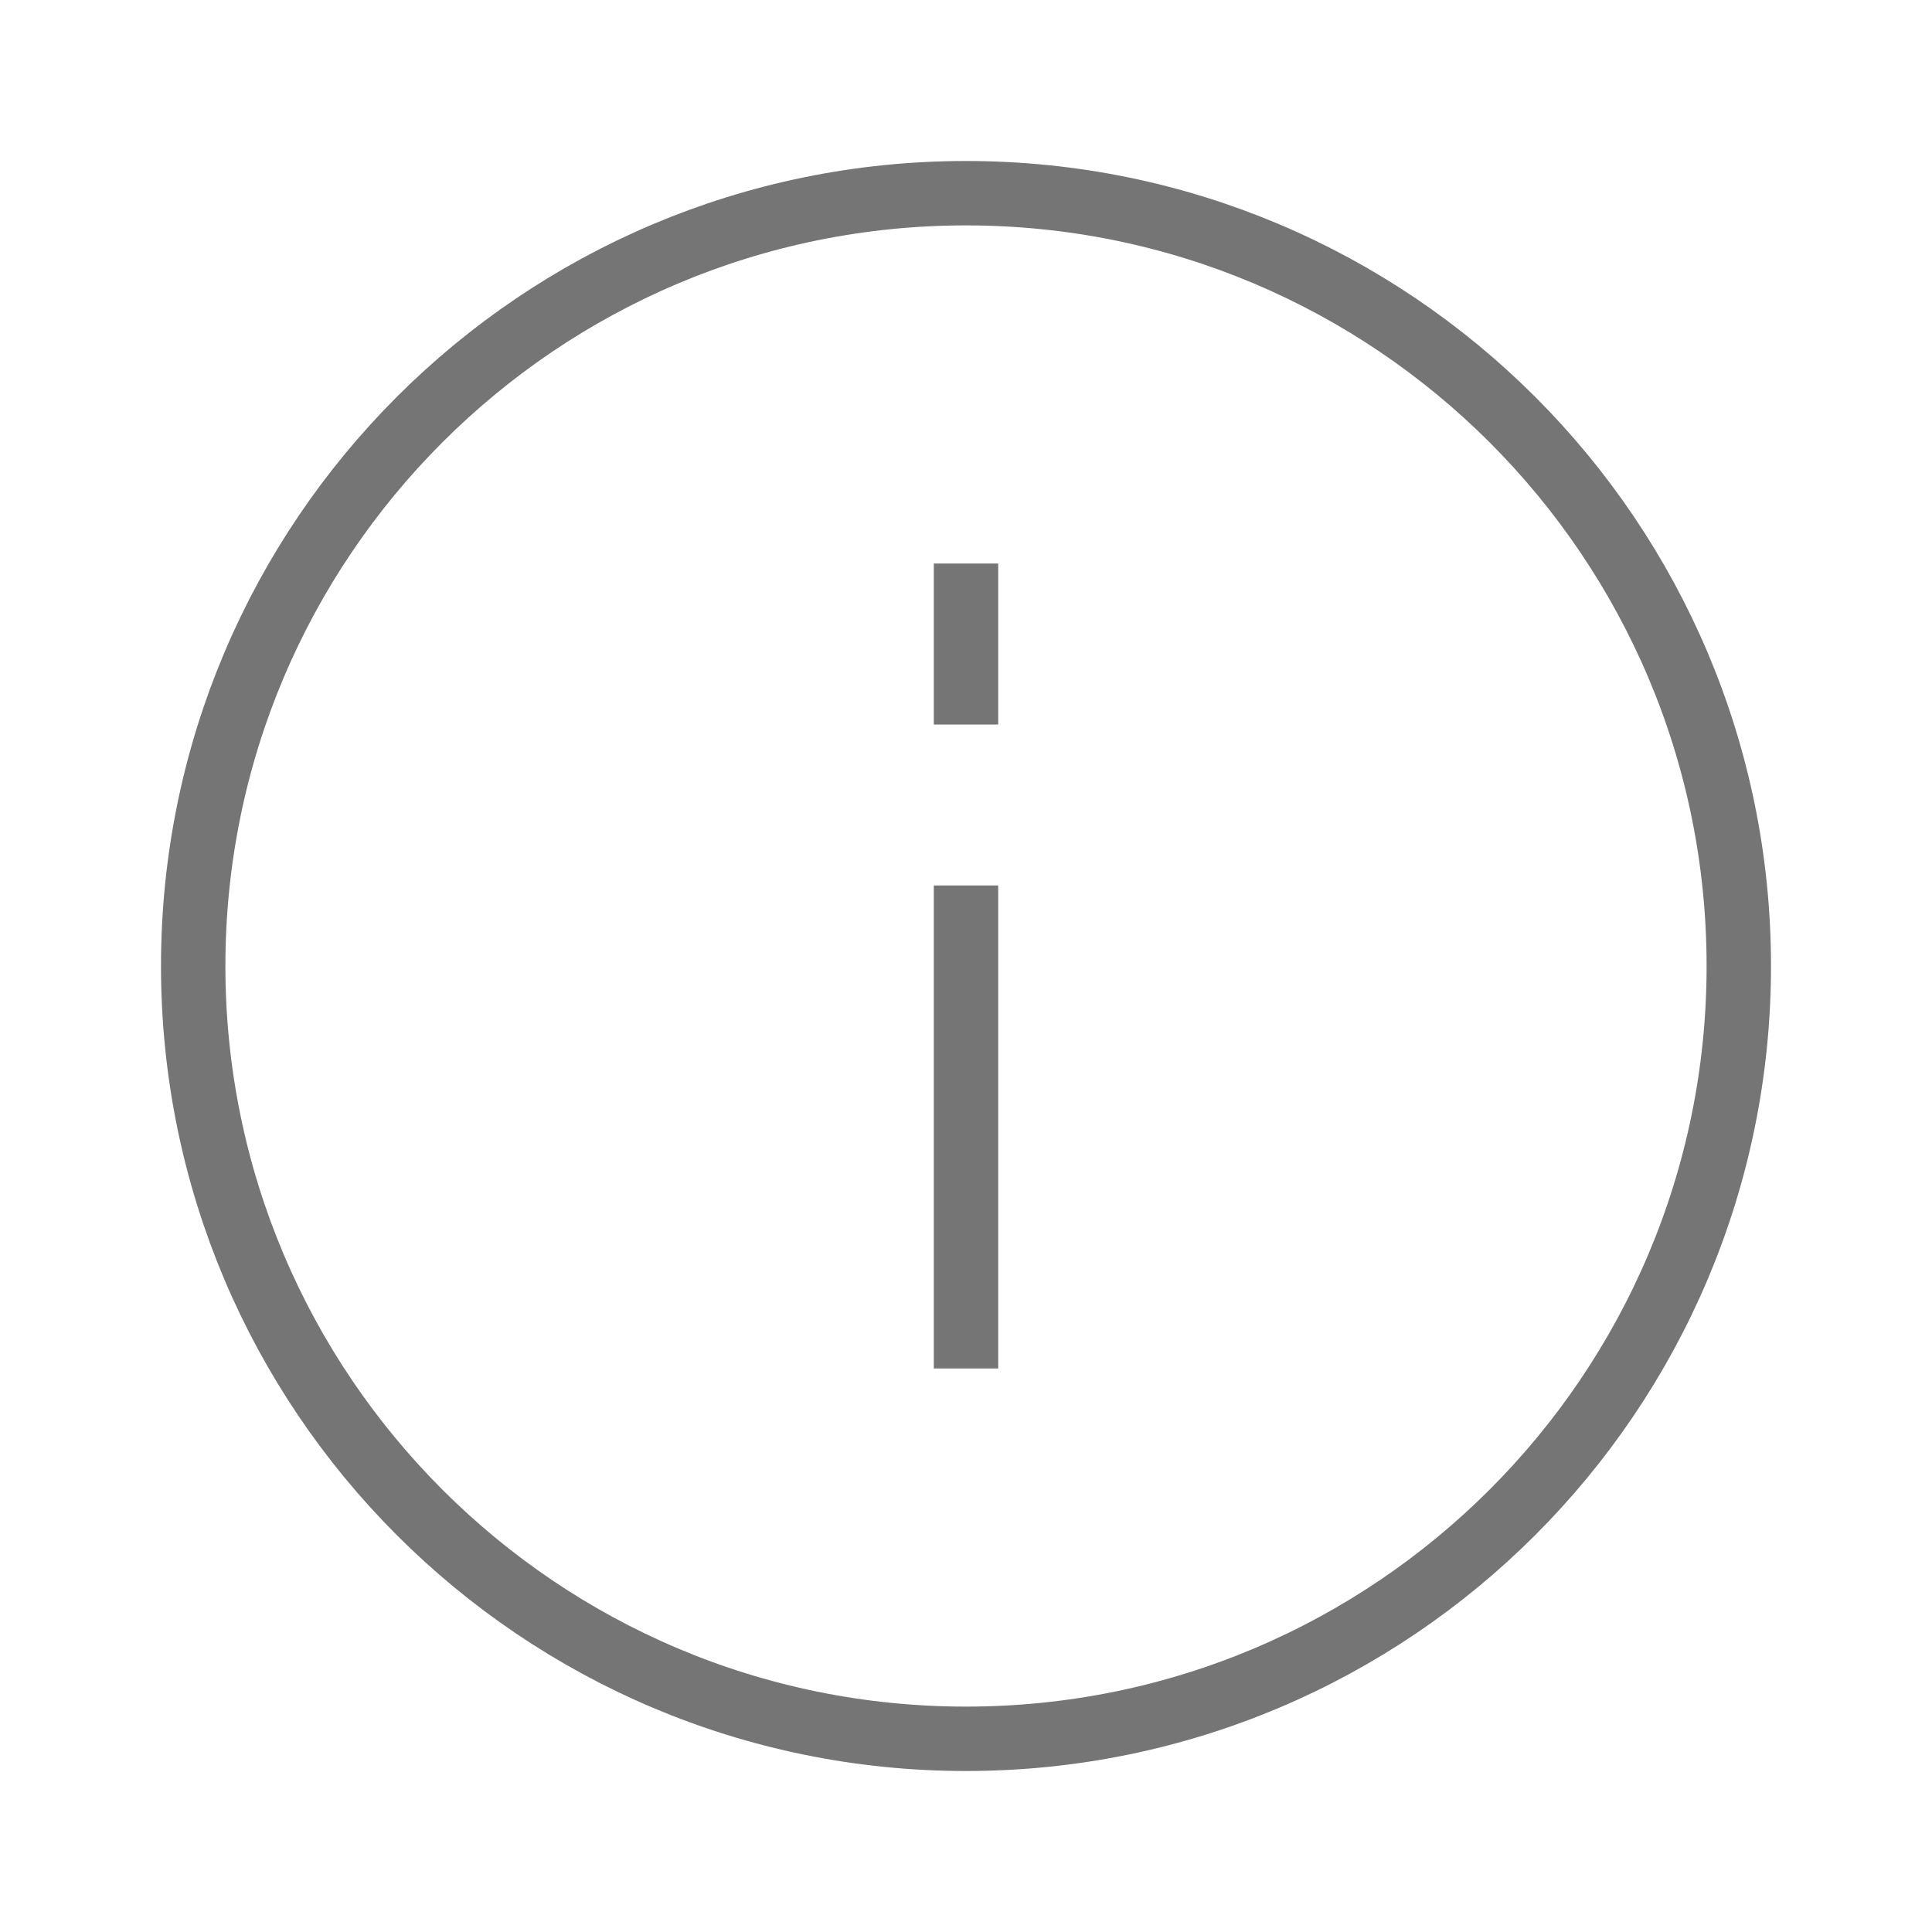
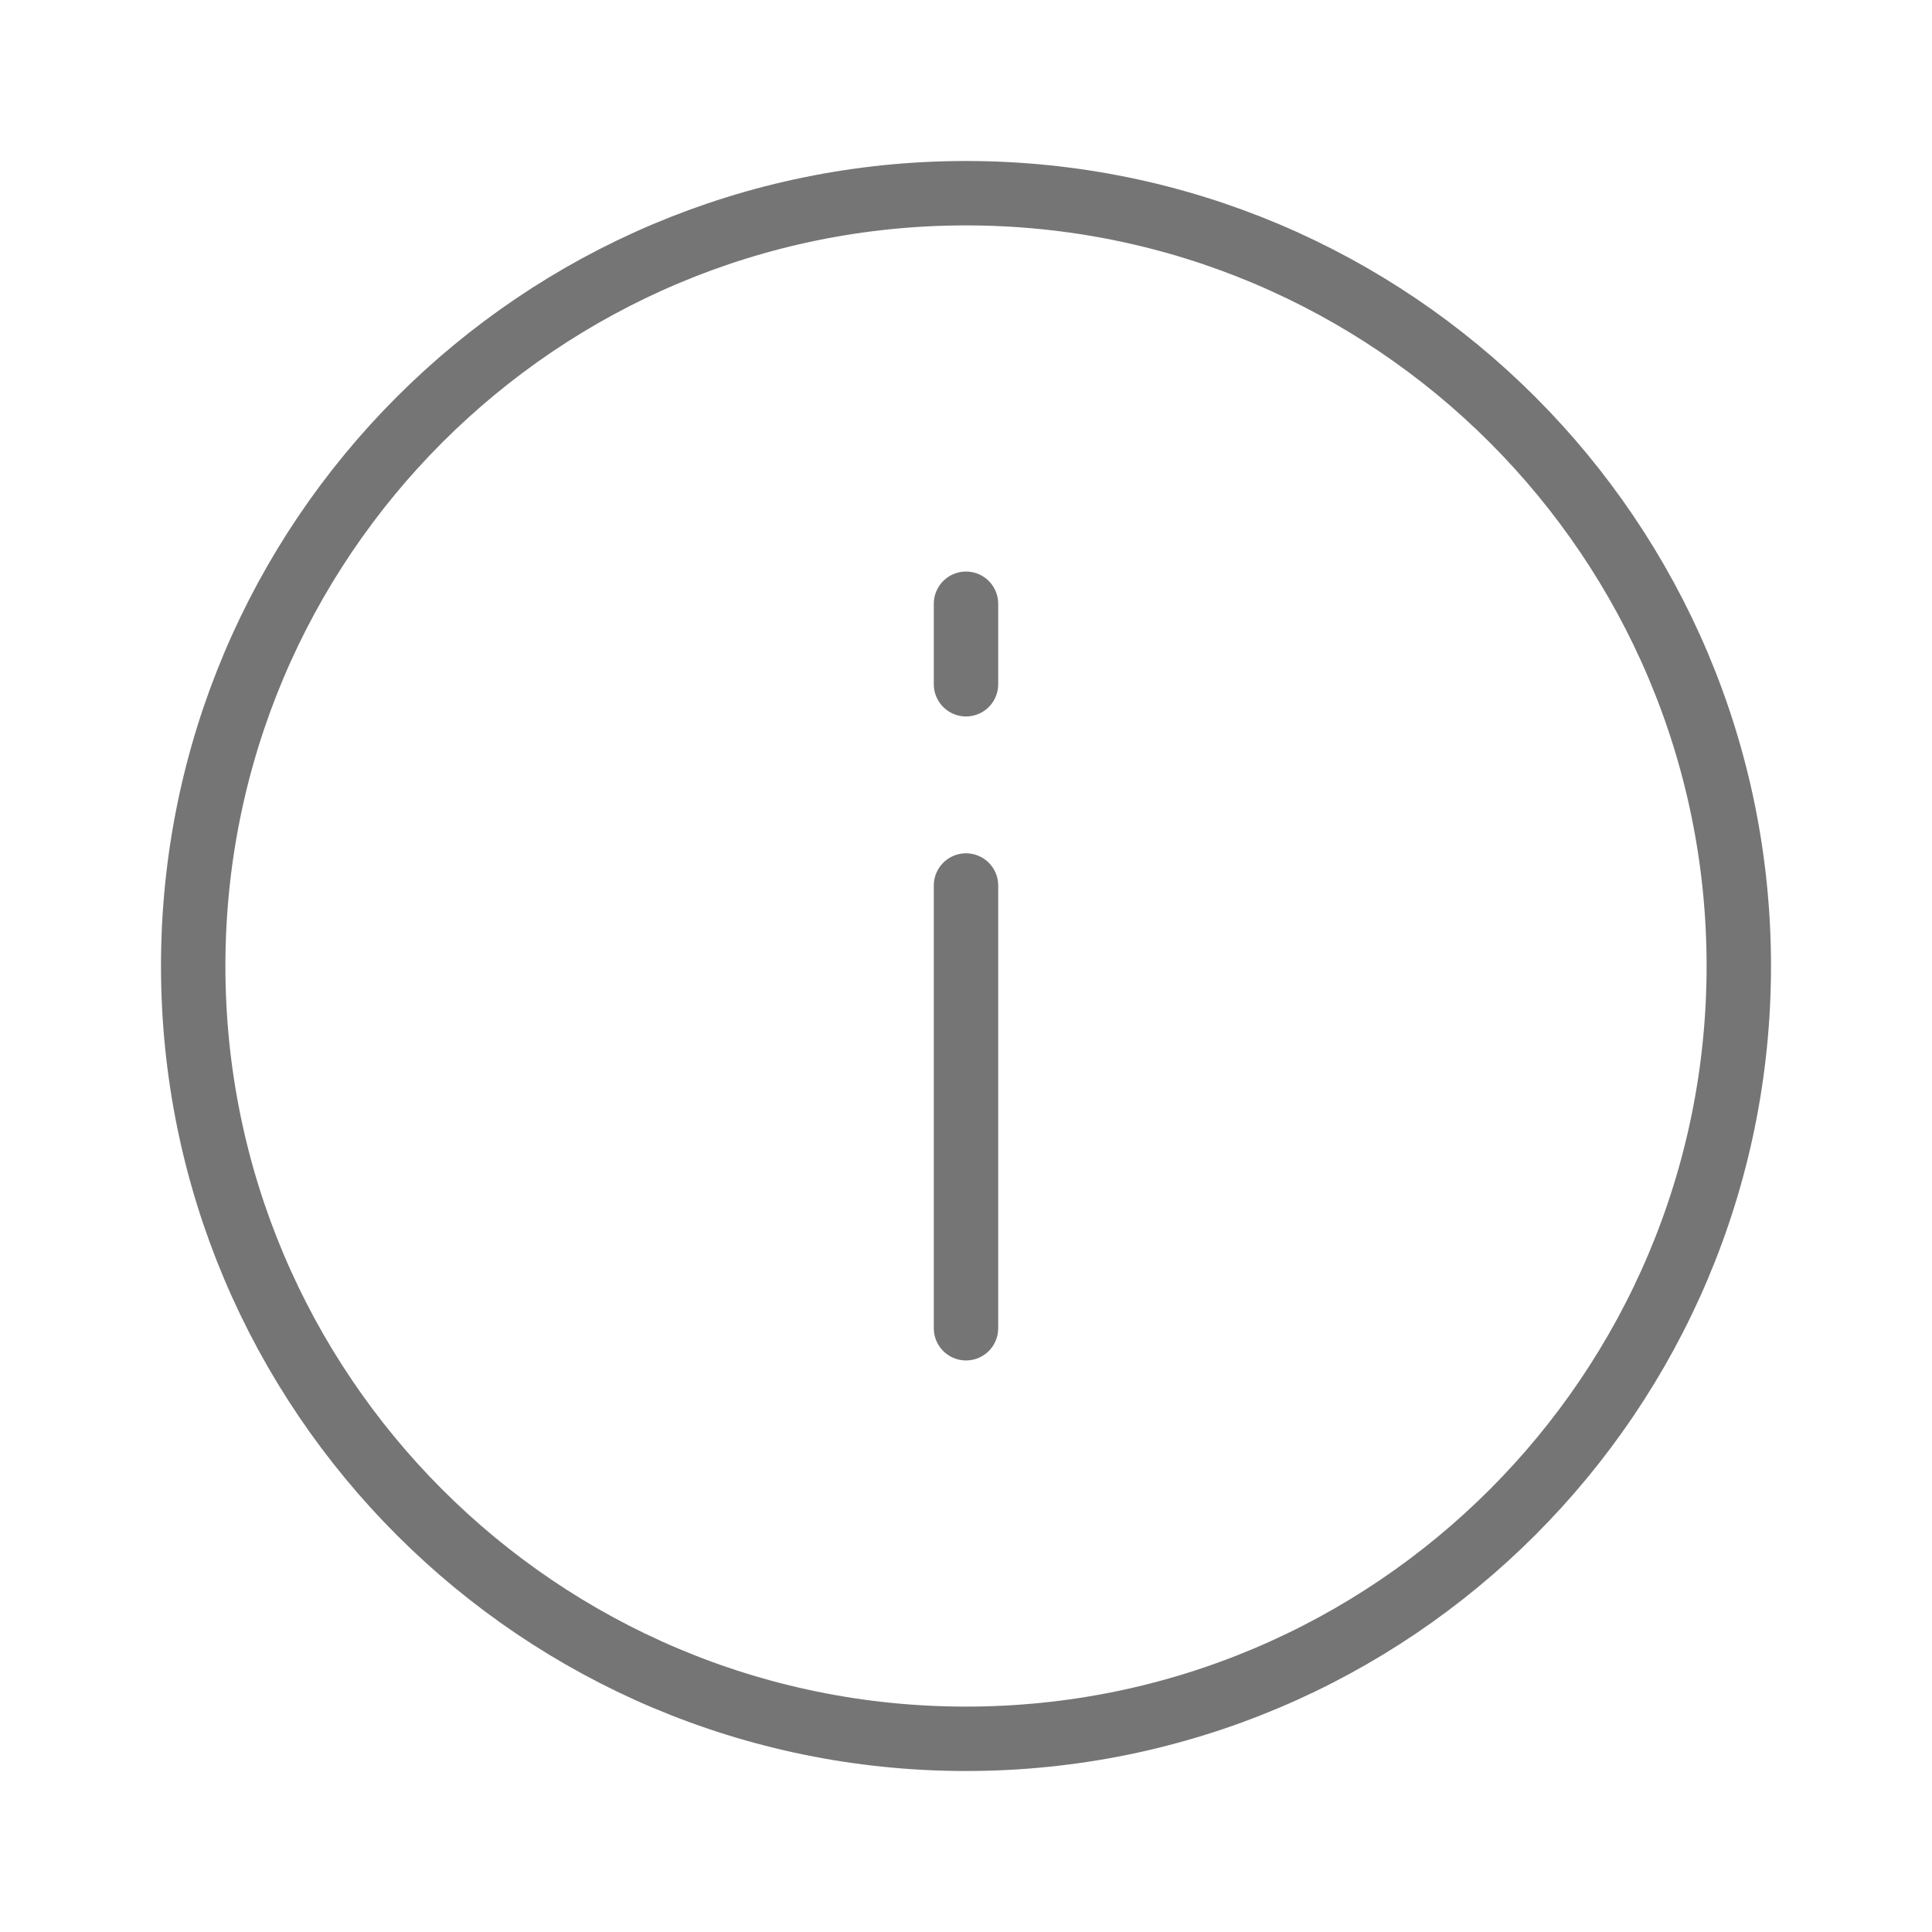
- <svg xmlns="http://www.w3.org/2000/svg" version="1.1" id="Ebene_1" x="0px" y="0px" viewBox="0 0 24 24" style="enable-background:new 0 0 24 24;" xml:space="preserve">
-   <style type="text/css">
- 	.st0{fill:none;stroke:#757575;stroke-width:0.8;stroke-miterlimit:10;}
- </style>
-   <path class="st0" d="M12,2.4c-5.3,0-9.6,4.3-9.6,9.6s4.3,9.6,9.6,9.6s9.6-4.3,9.6-9.6S17.3,2.4,12,2.4z M12,7.2 M12,9 M12,7v2   M12,11v6" />
+ <svg xmlns="http://www.w3.org/2000/svg" fill-rule="evenodd" stroke-linecap="round" stroke-linejoin="round" stroke-miterlimit="10" clip-rule="evenodd" viewBox="0 0 24 24">
+   <path fill="none" stroke="#757575" stroke-width=".8" d="M12 2.4c-5.3 0-9.6 4.3-9.6 9.6s4.3 9.6 9.6 9.6 9.6-4.3 9.6-9.6-4.3-9.6-9.6-9.6zm0 5.1v1m0 2.5v5.5" />
</svg>
